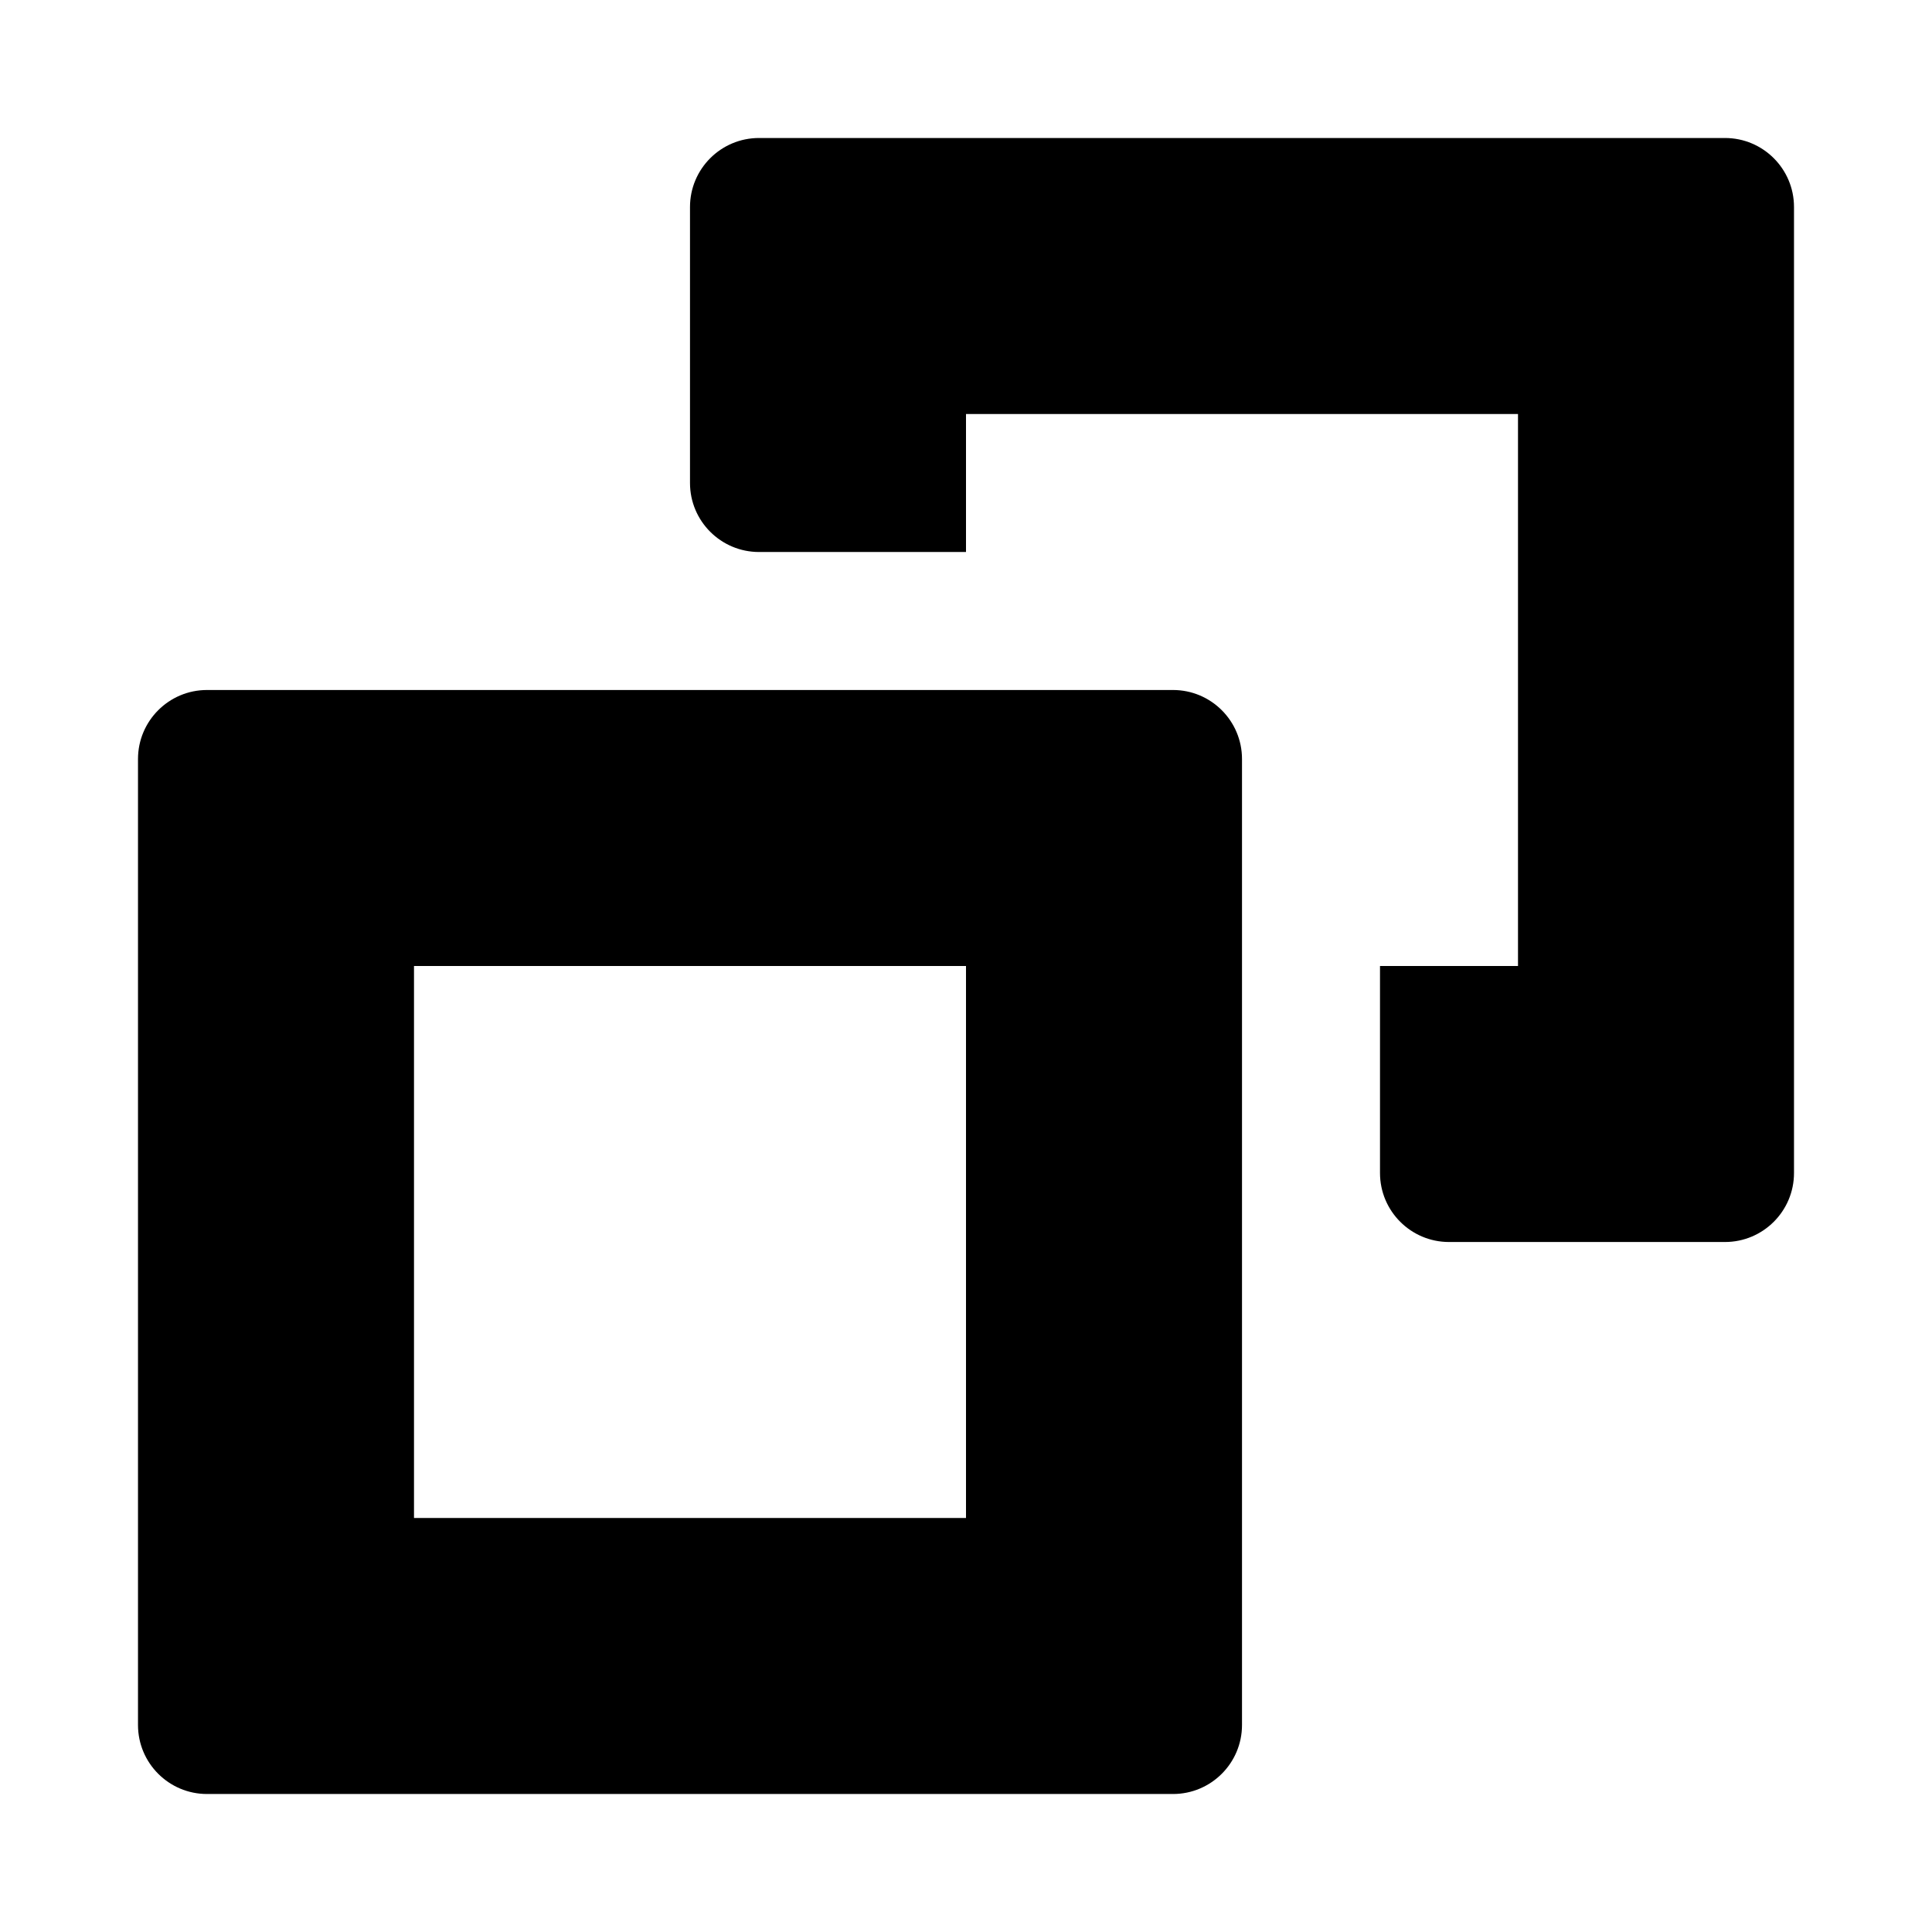
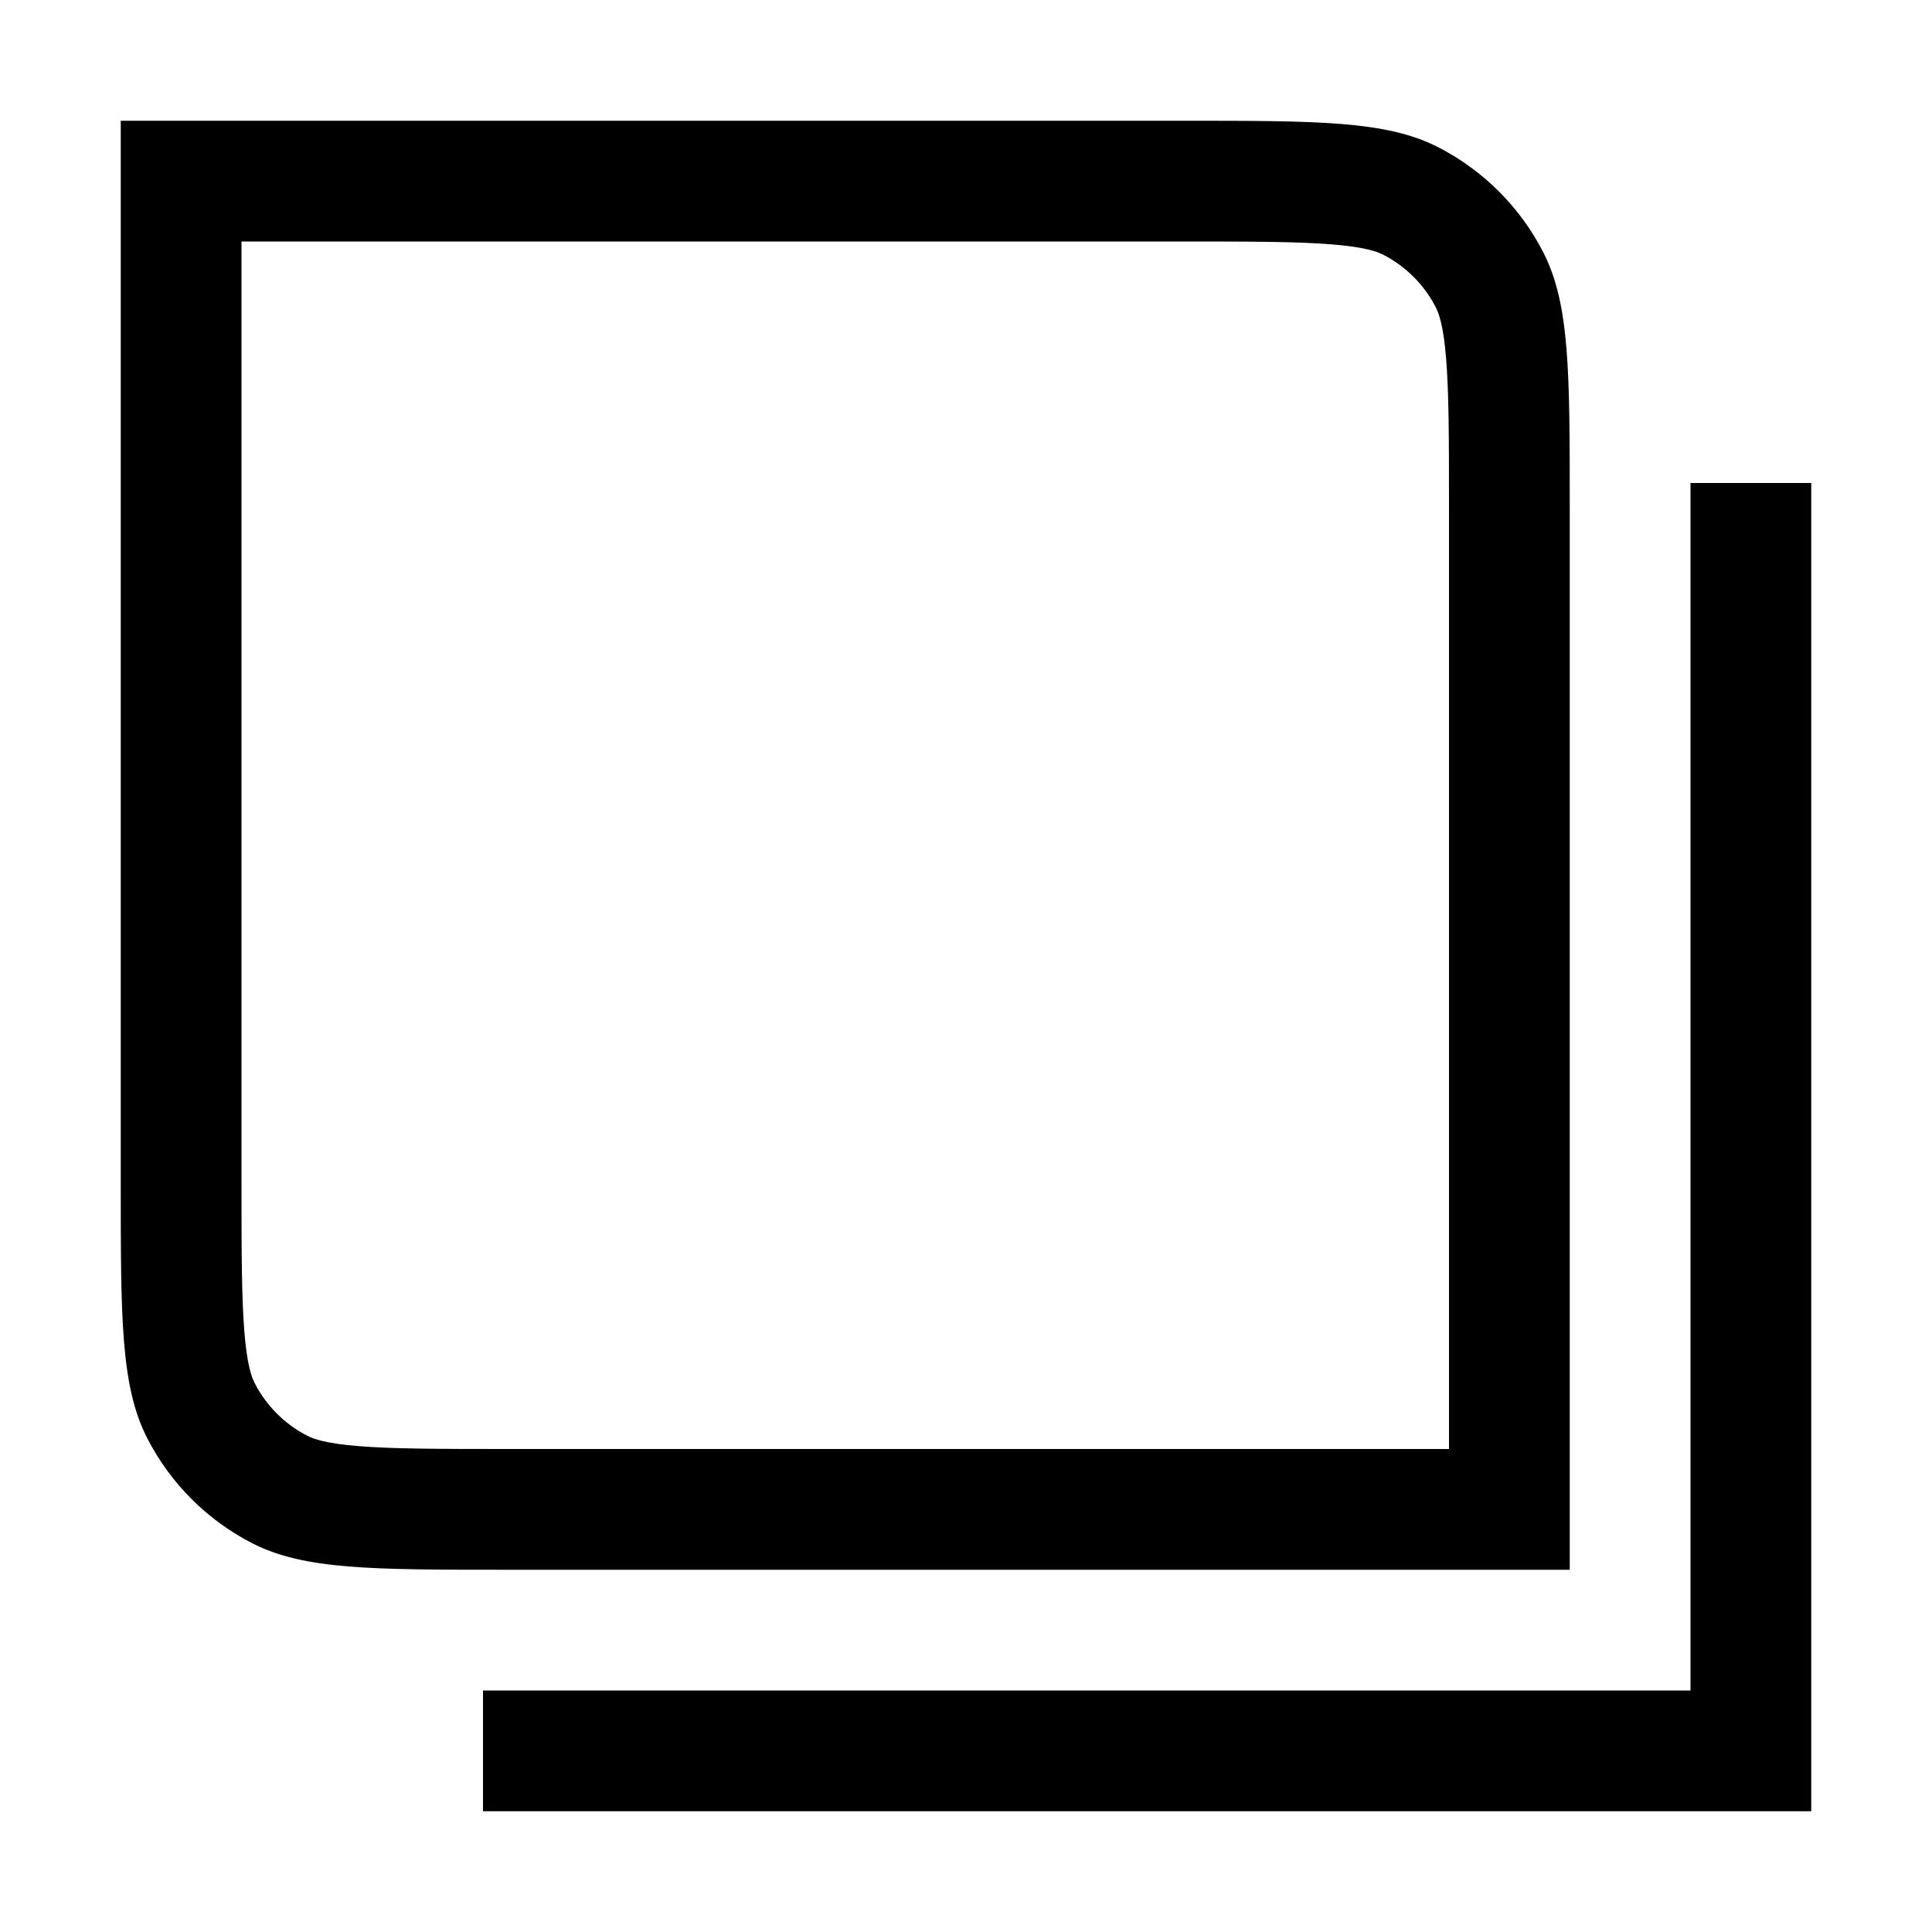
- <svg xmlns="http://www.w3.org/2000/svg" viewBox="0 0 14 14" fill="none" class="ods-icon">
-   <path fill-rule="evenodd" clip-rule="evenodd" d="M7 7H3V11H7V7ZM1.5 5C1.224 5 1 5.224 1 5.5V12.5C1 12.776 1.224 13 1.5 13H8.5C8.776 13 9 12.776 9 12.5V5.5C9 5.224 8.776 5 8.5 5H1.5Z" fill="currentColor" />
-   <path d="M7 3H11V7H10V8.5C10 8.776 10.224 9 10.5 9H12.5C12.776 9 13 8.776 13 8.5V1.5C13 1.224 12.776 1 12.5 1H5.5C5.224 1 5 1.224 5 1.5V3.5C5 3.776 5.224 4 5.5 4H7V3Z" fill="currentColor" />
+ <svg xmlns="http://www.w3.org/2000/svg" viewBox="0 0 16 16" fill="none" class="ods-icon">
+   <path fill-rule="evenodd" clip-rule="evenodd" d="M2 2H9.8C10.377 2 10.749 2.001 11.032 2.024C11.304 2.046 11.405 2.084 11.454 2.109C11.642 2.205 11.795 2.358 11.891 2.546C11.916 2.595 11.954 2.696 11.976 2.968C11.999 3.251 12 3.623 12 4.2V12H4.2C3.623 12 3.251 11.999 2.968 11.976C2.696 11.954 2.595 11.916 2.546 11.891C2.358 11.795 2.205 11.642 2.109 11.454C2.084 11.405 2.046 11.304 2.024 11.032C2.001 10.749 2 10.377 2 9.8V2ZM1 1H2H9.8C10.92 1 11.48 1 11.908 1.218C12.284 1.41 12.59 1.716 12.782 2.092C13 2.52 13 3.08 13 4.2V12V13H12H4.2C3.08 13 2.52 13 2.092 12.782C1.716 12.59 1.41 12.284 1.218 11.908C1 11.48 1 10.92 1 9.8V2V1ZM14 4V14H4V15H14.5H15V14.5V4H14Z" fill="currentColor" />
</svg>
